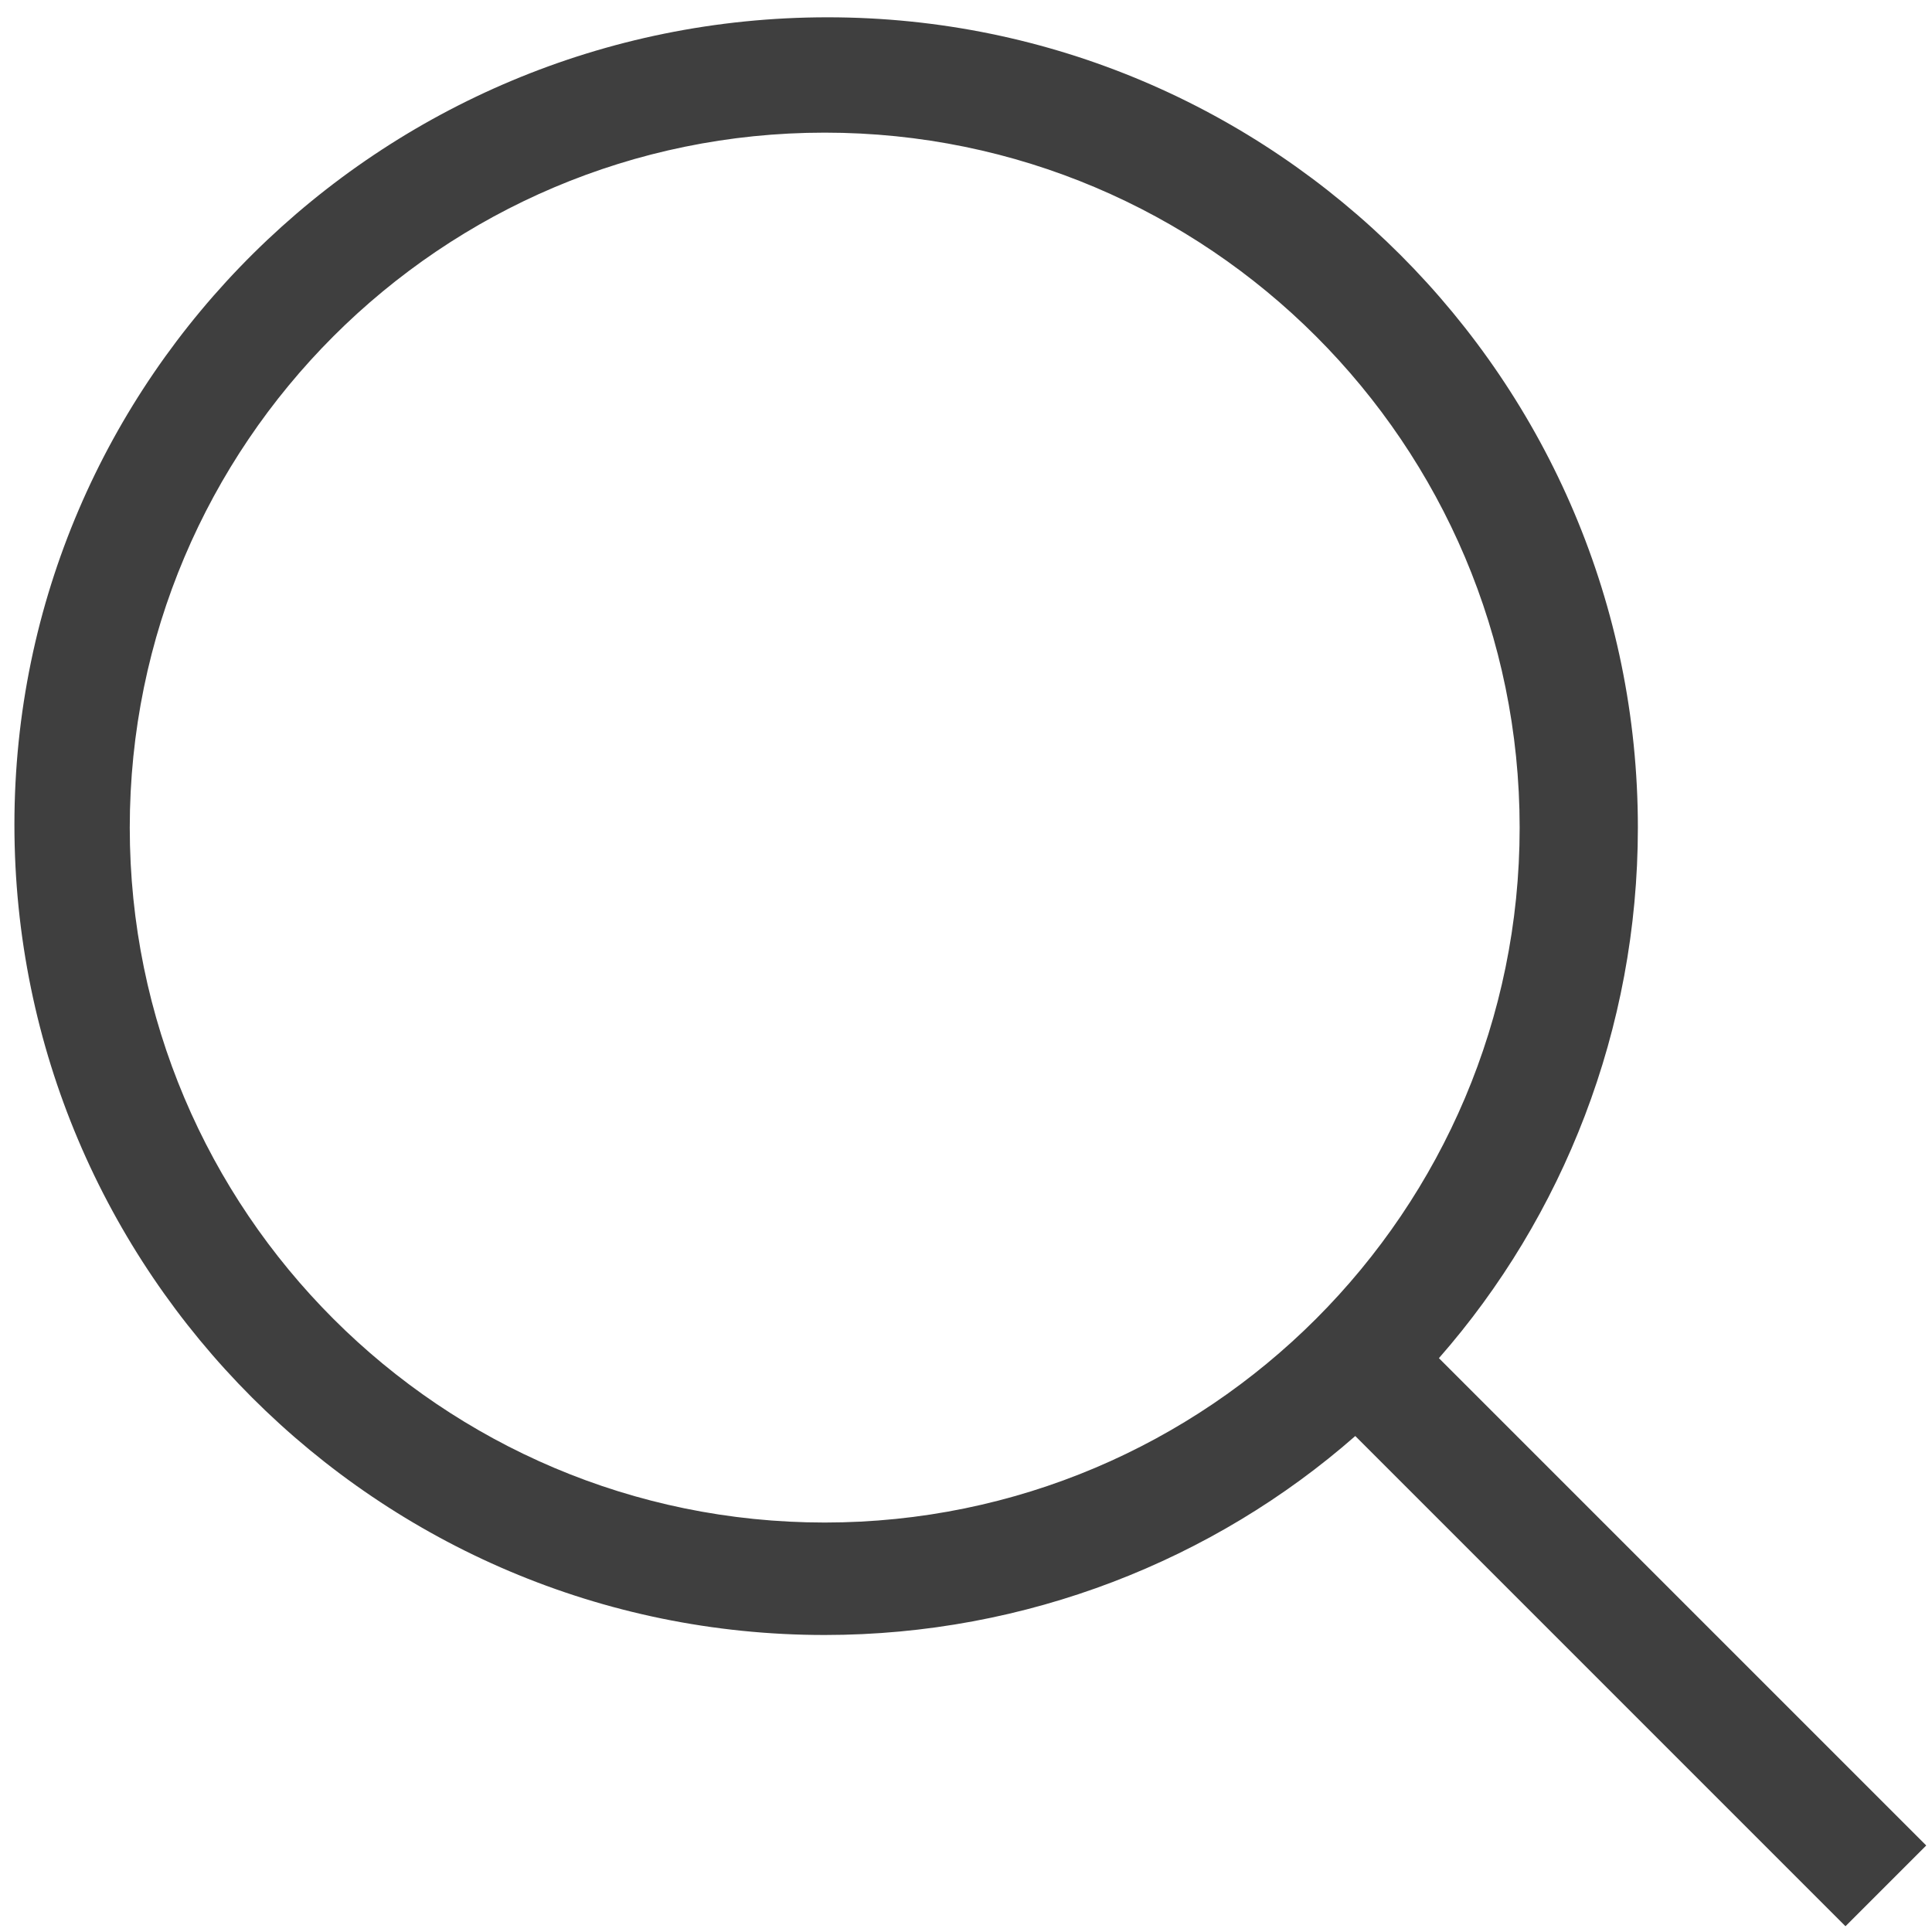
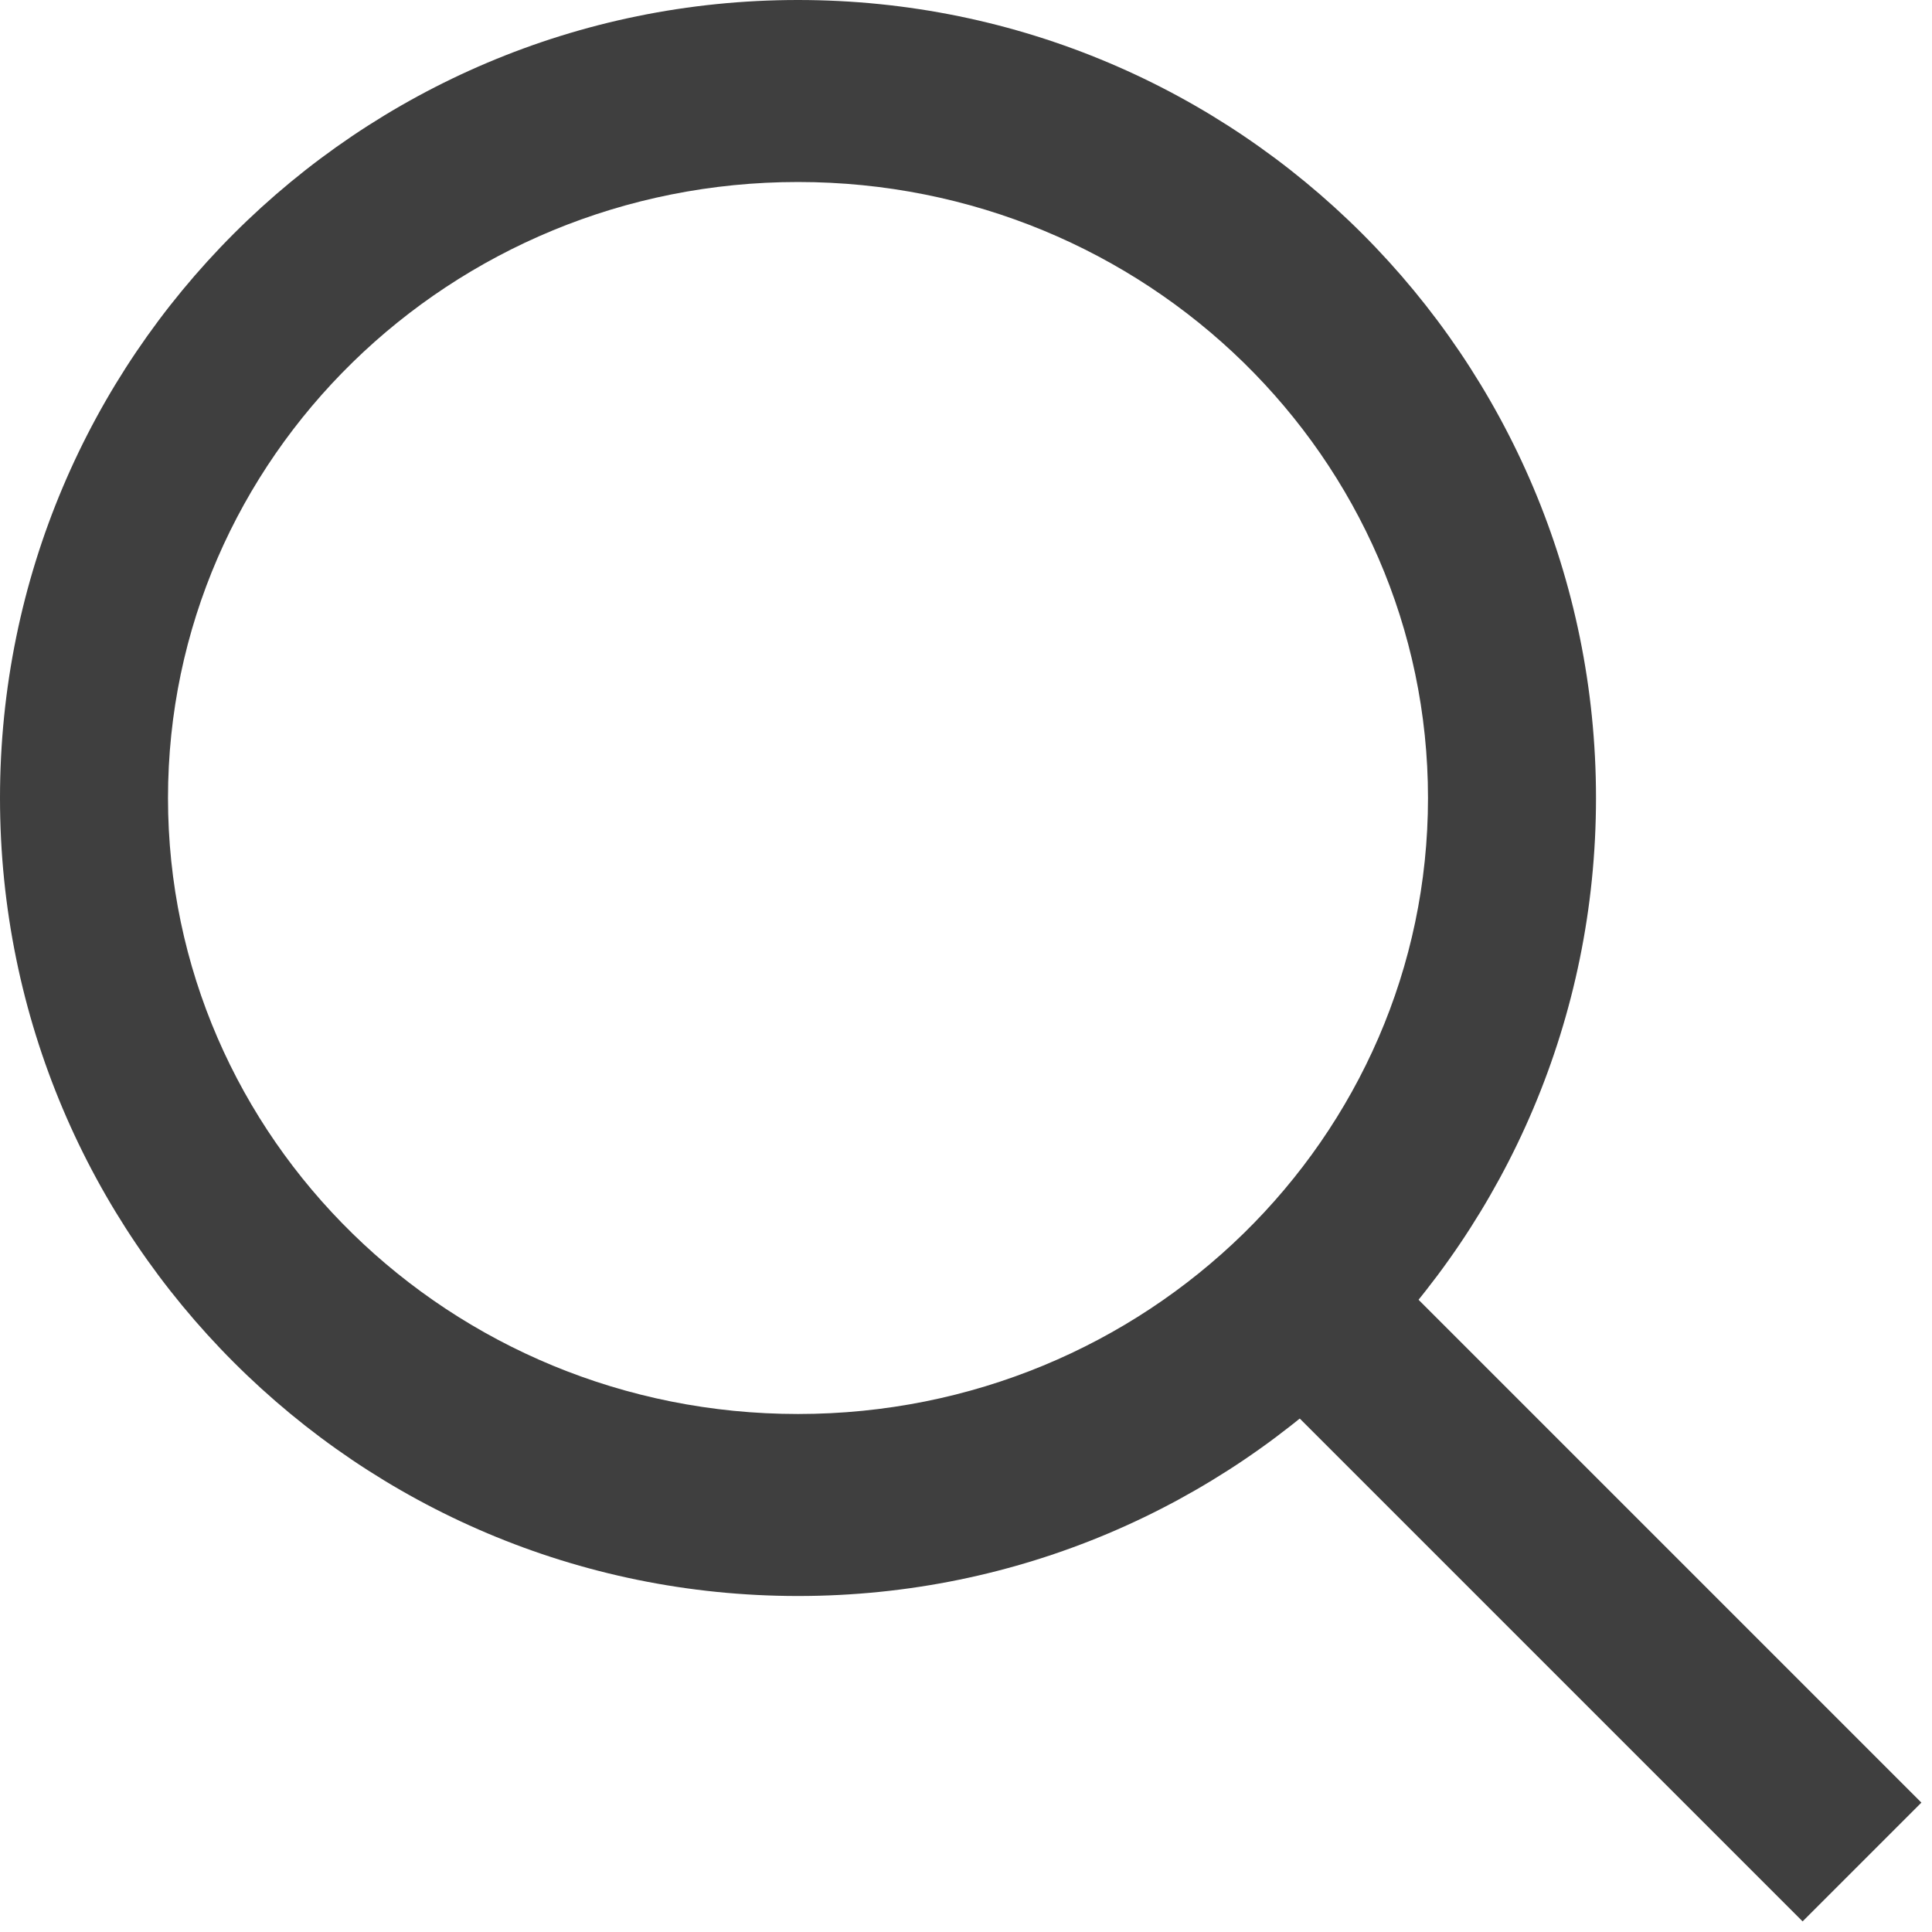
- <svg xmlns="http://www.w3.org/2000/svg" width="67px" height="67px" viewBox="0 0 67 67" version="1.1">
-   <defs />
+ <svg xmlns="http://www.w3.org/2000/svg" width="69px" height="69px" viewBox="0 0 69 69" version="1.1">
  <g id="Page-1" stroke="none" stroke-width="1" fill="none" fill-rule="evenodd">
-     <g id="noun_Search_1318794" fill="#3F3F3F" fill-rule="nonzero">
-       <path d="M49.9,47.1 C54.2,42.2 56.8,35.7 56.8,28.7 C56.8,13.2 44.2,0.6 28.7,0.6 C13.2,0.6 0.5,13.1 0.5,28.6 C0.5,44.1 13.1,56.7 28.6,56.7 C35.6,56.7 42.1,54.1 47,49.8 L64,66.8 L66.8,64 L49.9,47.1 Z M28.6,52.8 C15.3,52.8 4.5,42 4.5,28.7 C4.5,15.4 15.3,4.6 28.6,4.6 C41.9,4.6 52.7,15.4 52.7,28.7 C52.7,42 41.9,52.8 28.6,52.8 Z" id="Shape" />
+     <g id="Group" transform="translate(0, 0)" fill="#3F3F3F">
+       <path d="M28.5,0 C44.24,0 57,12.76 57,28.5 C57,44.24 44.24,57 28.5,57 C12.76,57 0,44.24 0,28.5 C0,12.76 12.76,0 28.5,0 Z M28.5,6.5 C16.074,6.5 6,16.35 6,28.5 C6,40.65 16.074,50.5 28.5,50.5 C40.926,50.5 51,40.65 51,28.5 C51,16.35 40.926,6.5 28.5,6.5 Z" id="Combined-Shape" />
+       <path d="M47.5,47.5 L66.5,66.5" id="Line" stroke="#3F3F3F" stroke-width="6" />
    </g>
  </g>
</svg>
